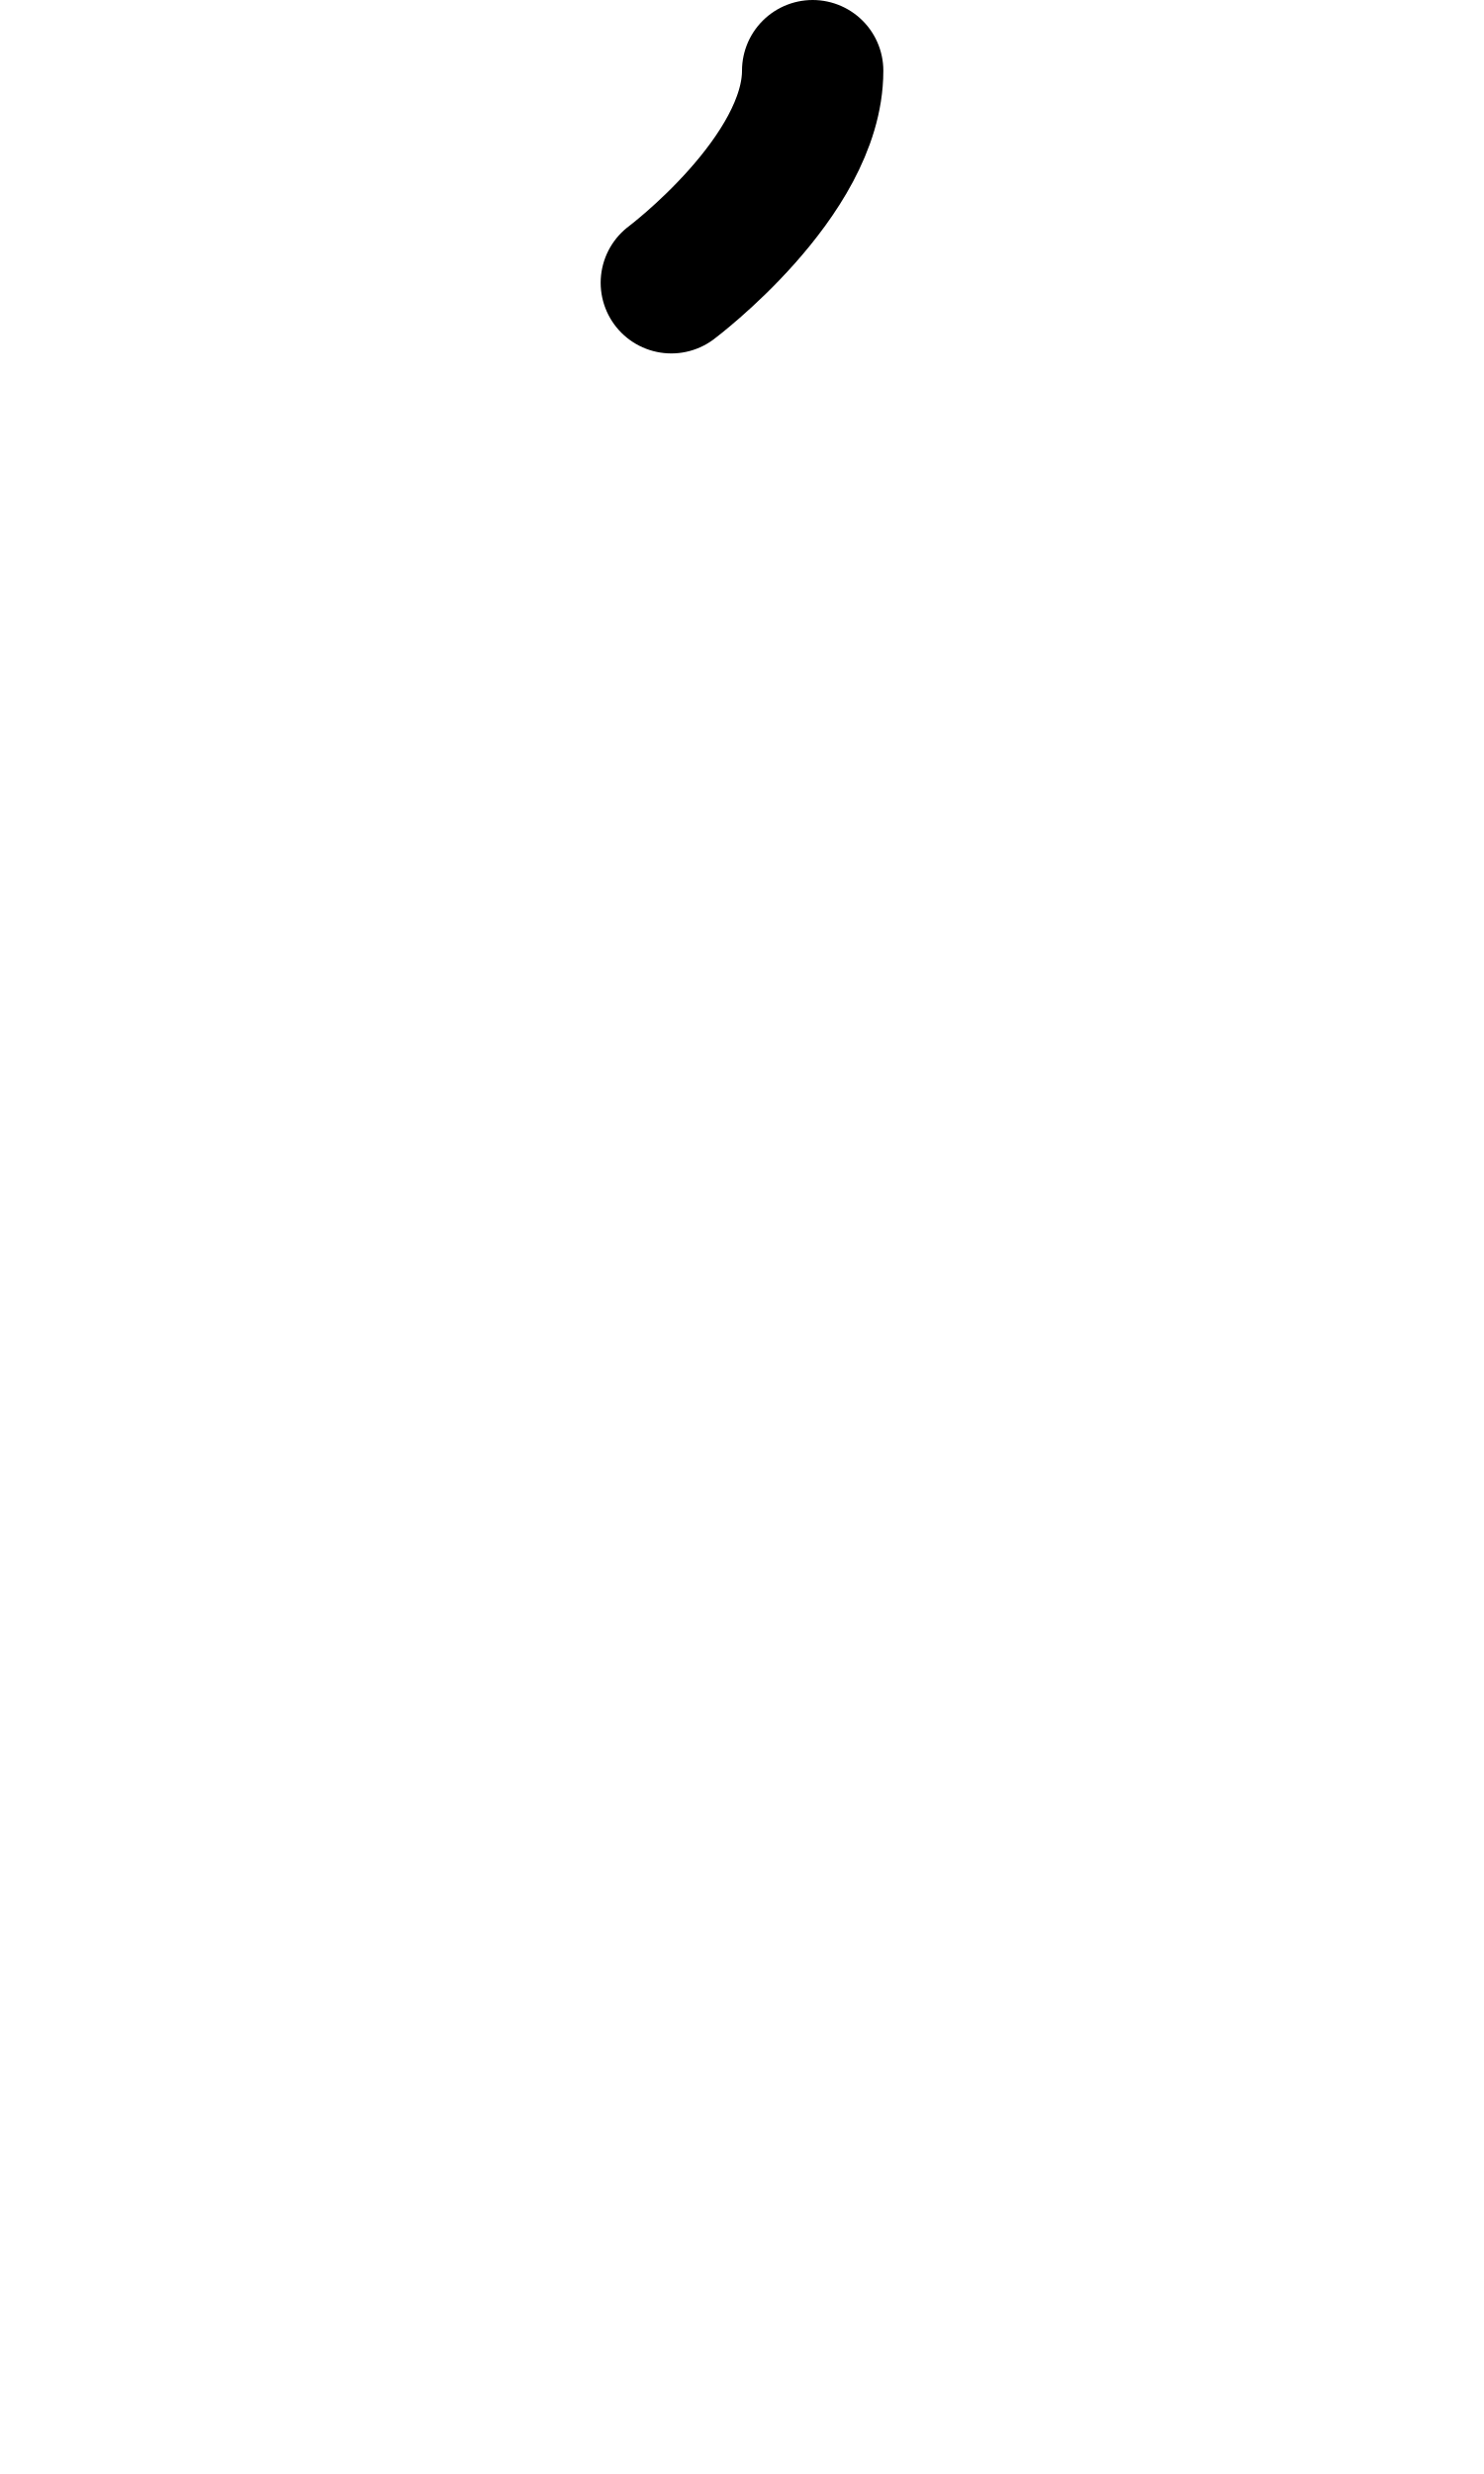
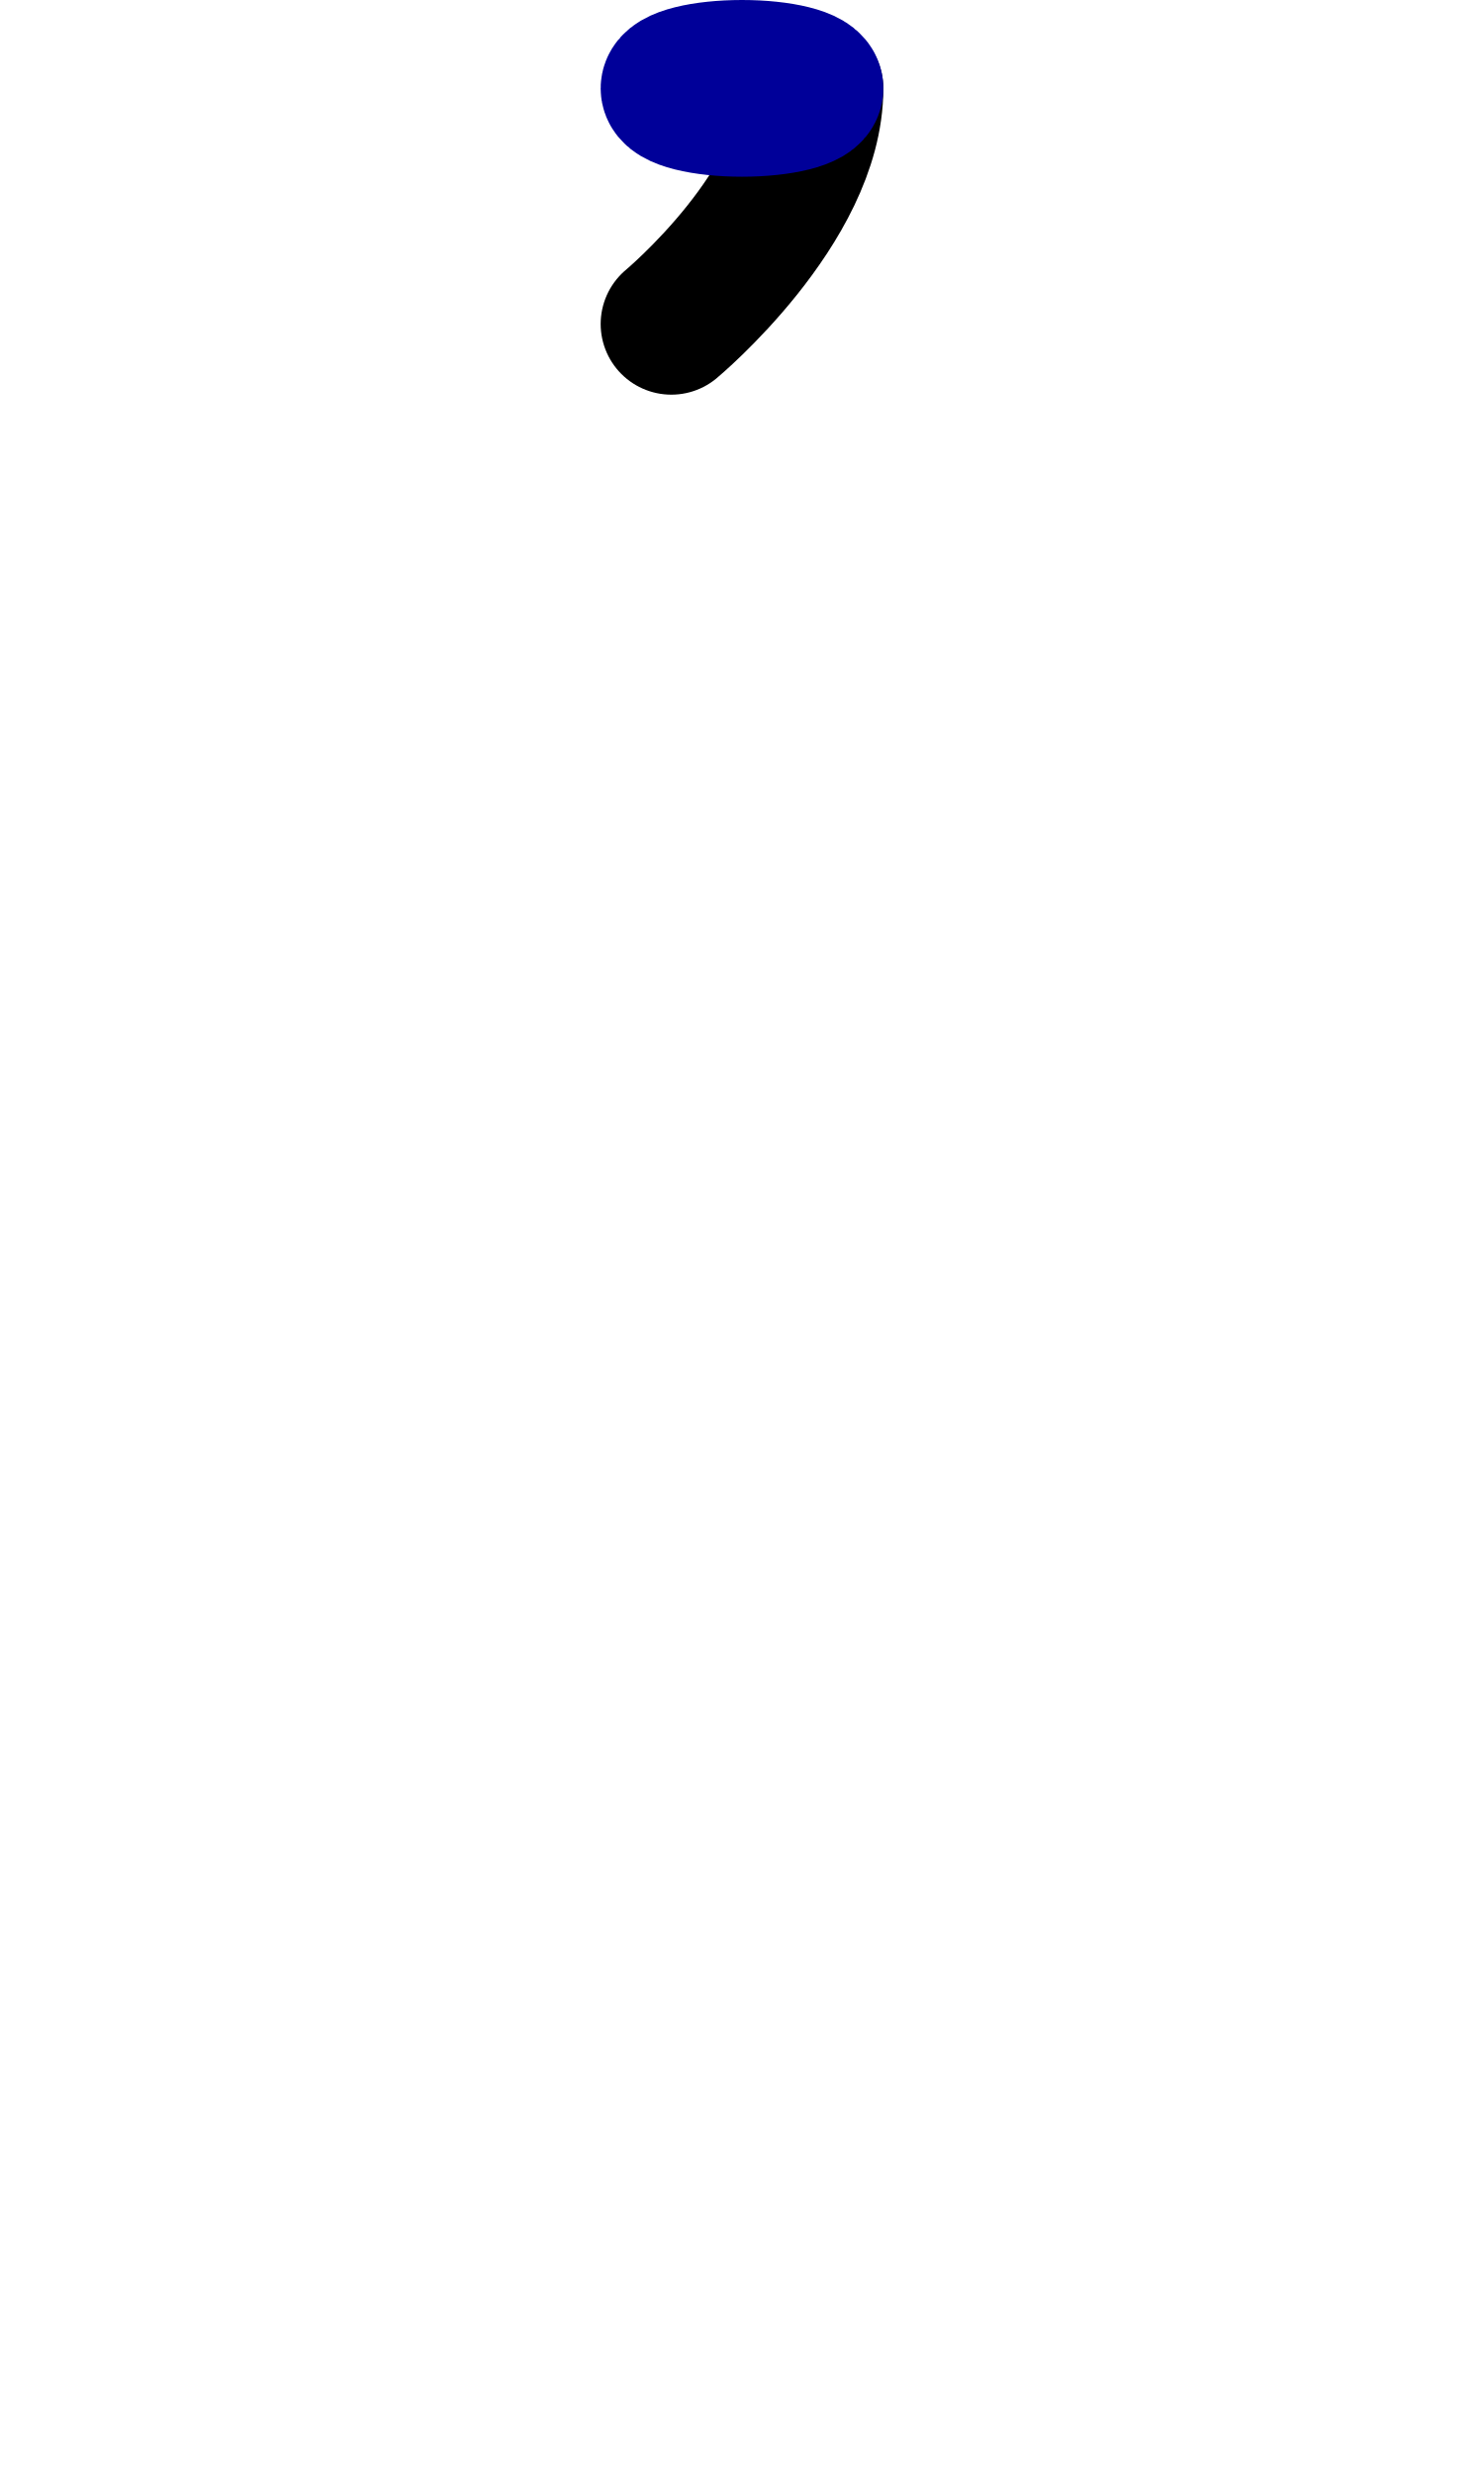
<svg xmlns="http://www.w3.org/2000/svg" width="1008" height="1680" viewBox="0 0 63 105" version="1.1" id="svg5" xml:space="preserve">
  <defs id="defs2">
    
    
    
    
  
    
    
    
    
  </defs>
  <g id="layer3" style="display:inline;opacity:0.5;stroke-width:3.6;stroke-dasharray:none" transform="matrix(0.8333333,0,0,0.8333333,-157.9762,-173.0963)" />
  <g id="layer2" style="display:inline" />
  <g id="layer1" style="display:inline">
-     <g id="layer3-6" style="display:inline;opacity:0.5;stroke-width:13.933;stroke-dasharray:none" transform="matrix(-0.4306221,0,0,-0.4306221,131.2335,140.7627)" />
-     <g id="layer2-2" style="display:inline;stroke-width:11.611;stroke-dasharray:none" transform="matrix(-0.5167465,0,0,-0.5167465,49.59988,51.3158)" />
-     <path style="display:inline;fill:none;fill-opacity:1;stroke:#000000;stroke-width:6;stroke-linecap:round;stroke-linejoin:round;stroke-miterlimit:2.613;stroke-dasharray:none;stroke-opacity:1" d="m 28.5,12 c 0,0 6,-4.5 6,-9" id="path8-3" />
+     <g id="layer3-6" style="display:inline;opacity:0.5;stroke-width:13.933;stroke-dasharray:none" transform="matrix(0.4306221,0,0,0.4306221,-68.23353,-124.0127)" />
+     <g id="layer2-2" style="display:inline;stroke-width:11.611;stroke-dasharray:none" transform="matrix(0.5167465,0,0,0.5167465,13.40012,-34.5658)" />
+     <path style="display:inline;fill:none;fill-opacity:1;stroke:#000000;stroke-width:6;stroke-linecap:round;stroke-linejoin:round;stroke-miterlimit:2.613;stroke-dasharray:none;stroke-opacity:1" d="m 28.5,13.75 c 0,0 6,-5 6,-10" id="path8-3" />
+     <ellipse style="fill:#d40000;stroke:#000099;stroke-width:6;stroke-linecap:round;stroke-linejoin:round" id="path1" cx="-31.5" cy="-3.75" rx="3" ry="0.75" transform="scale(-1)" />
  </g>
</svg>
